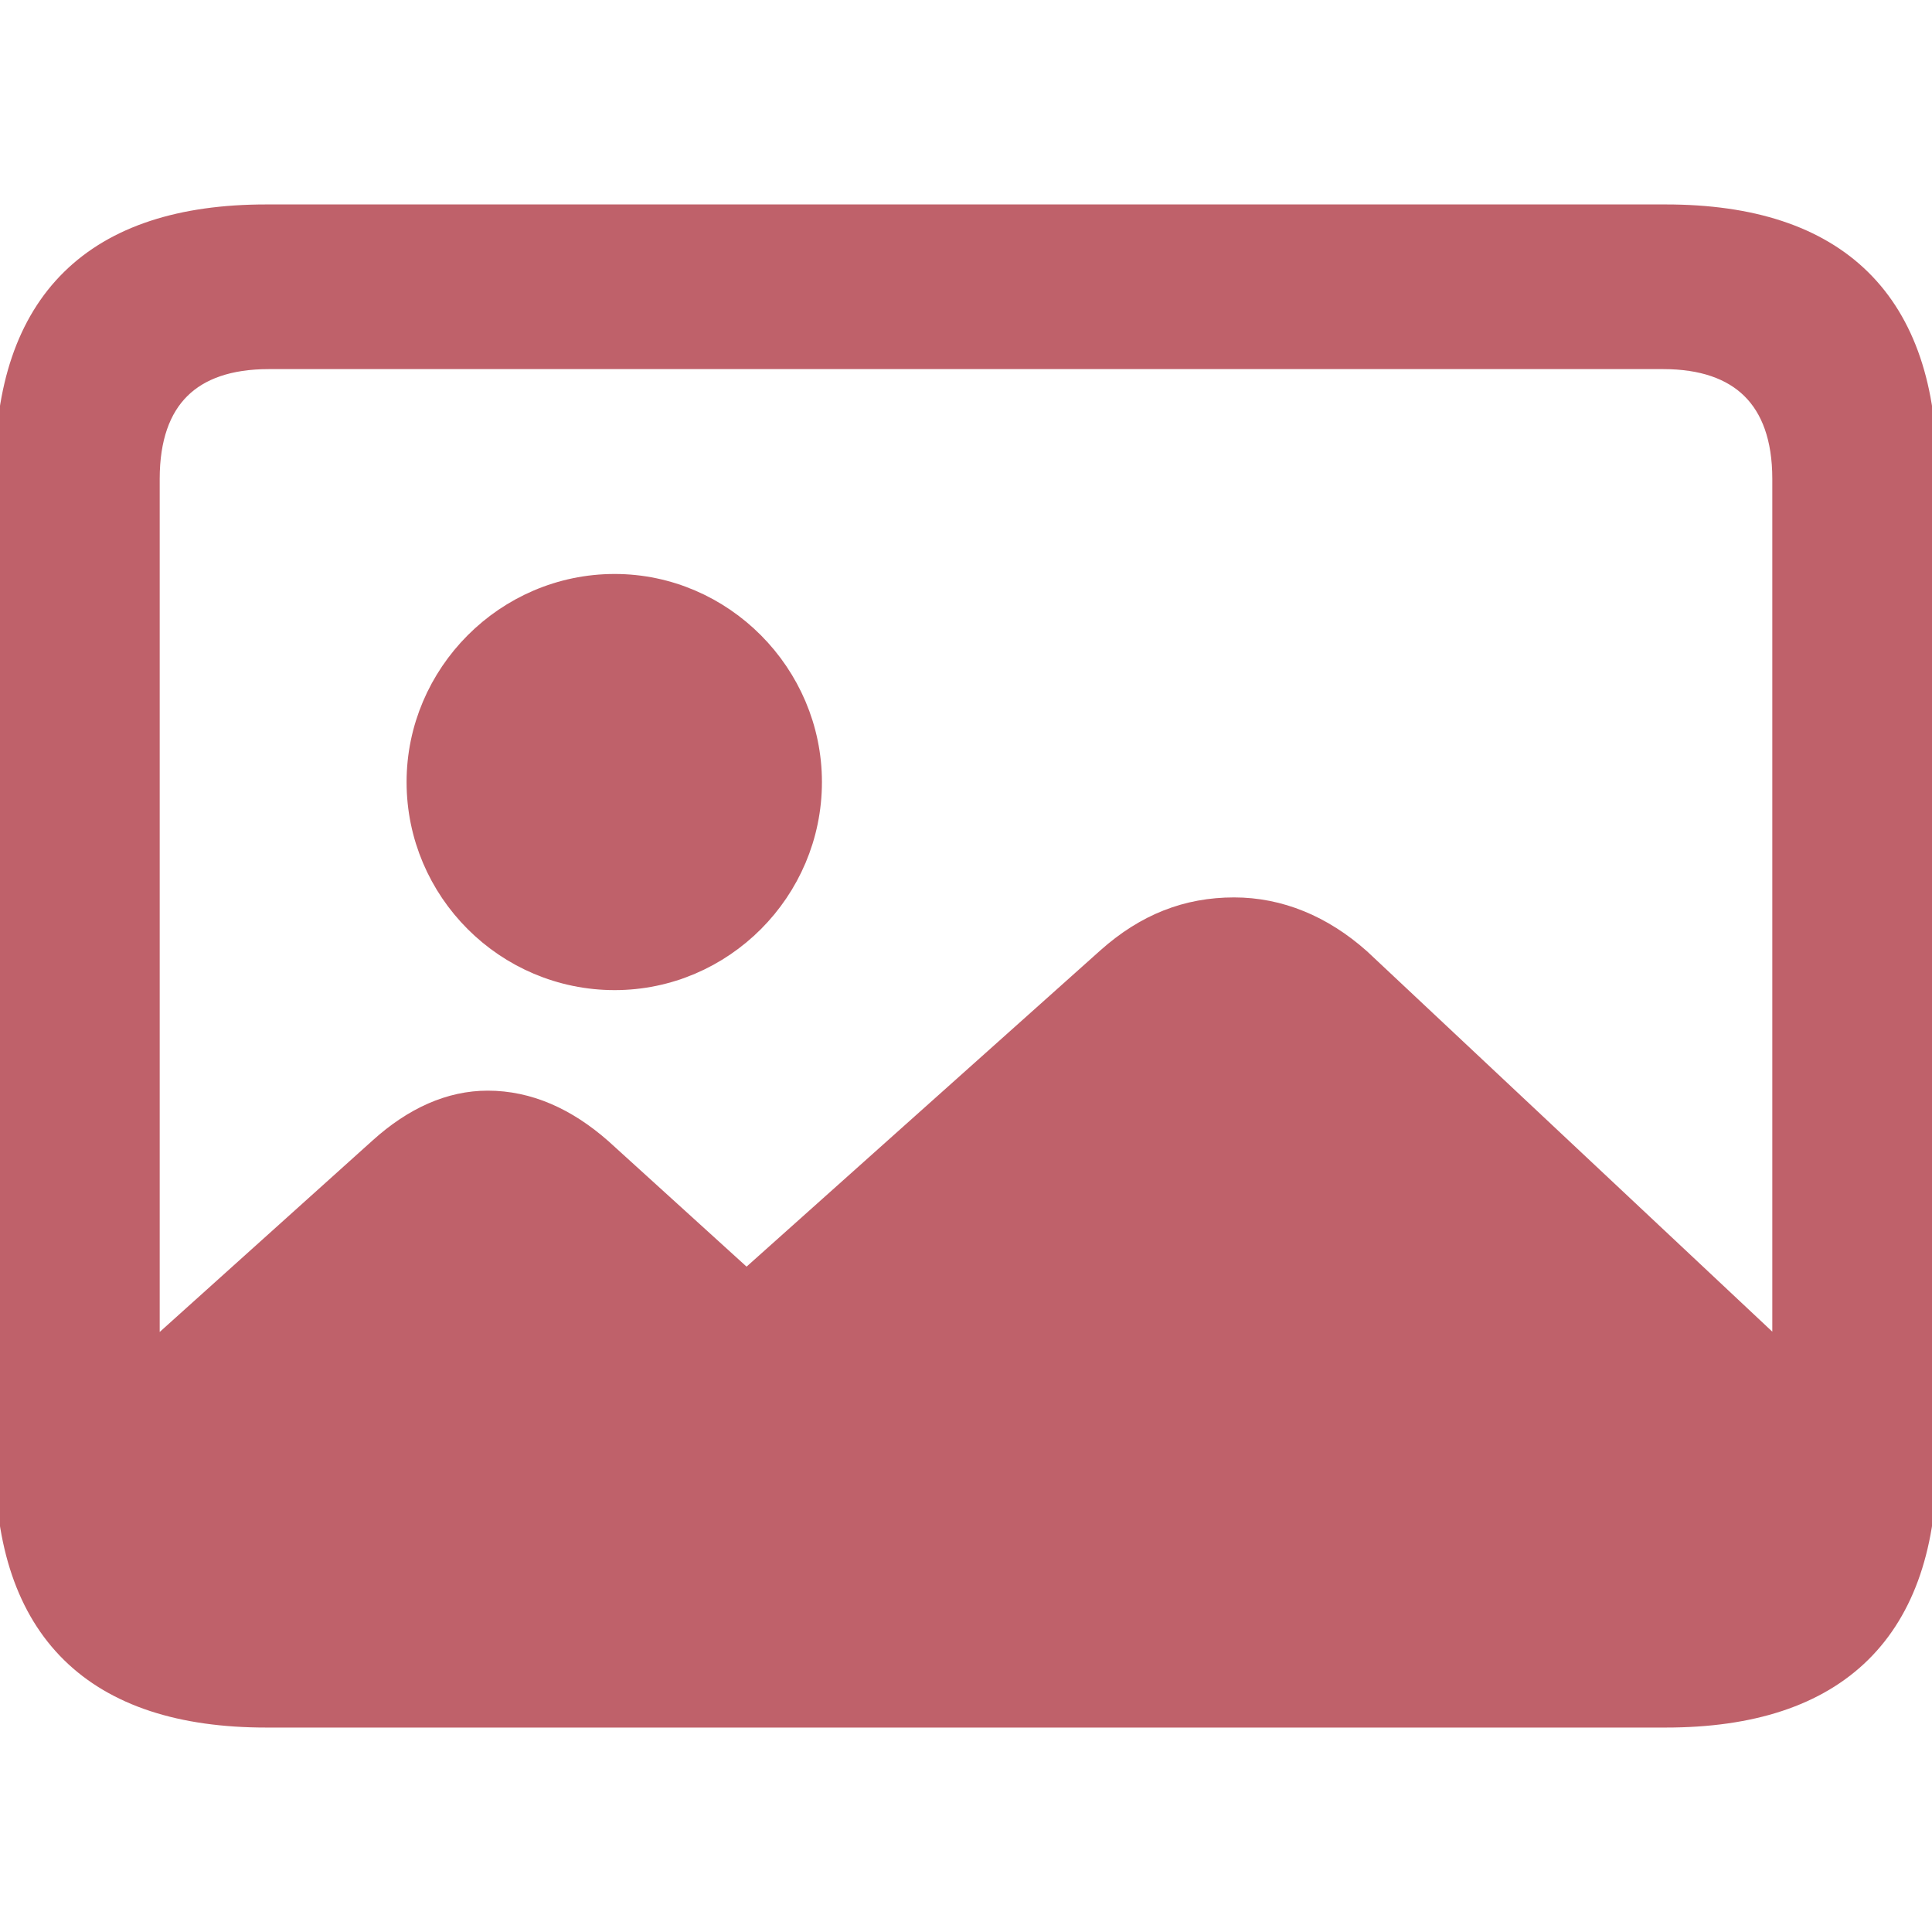
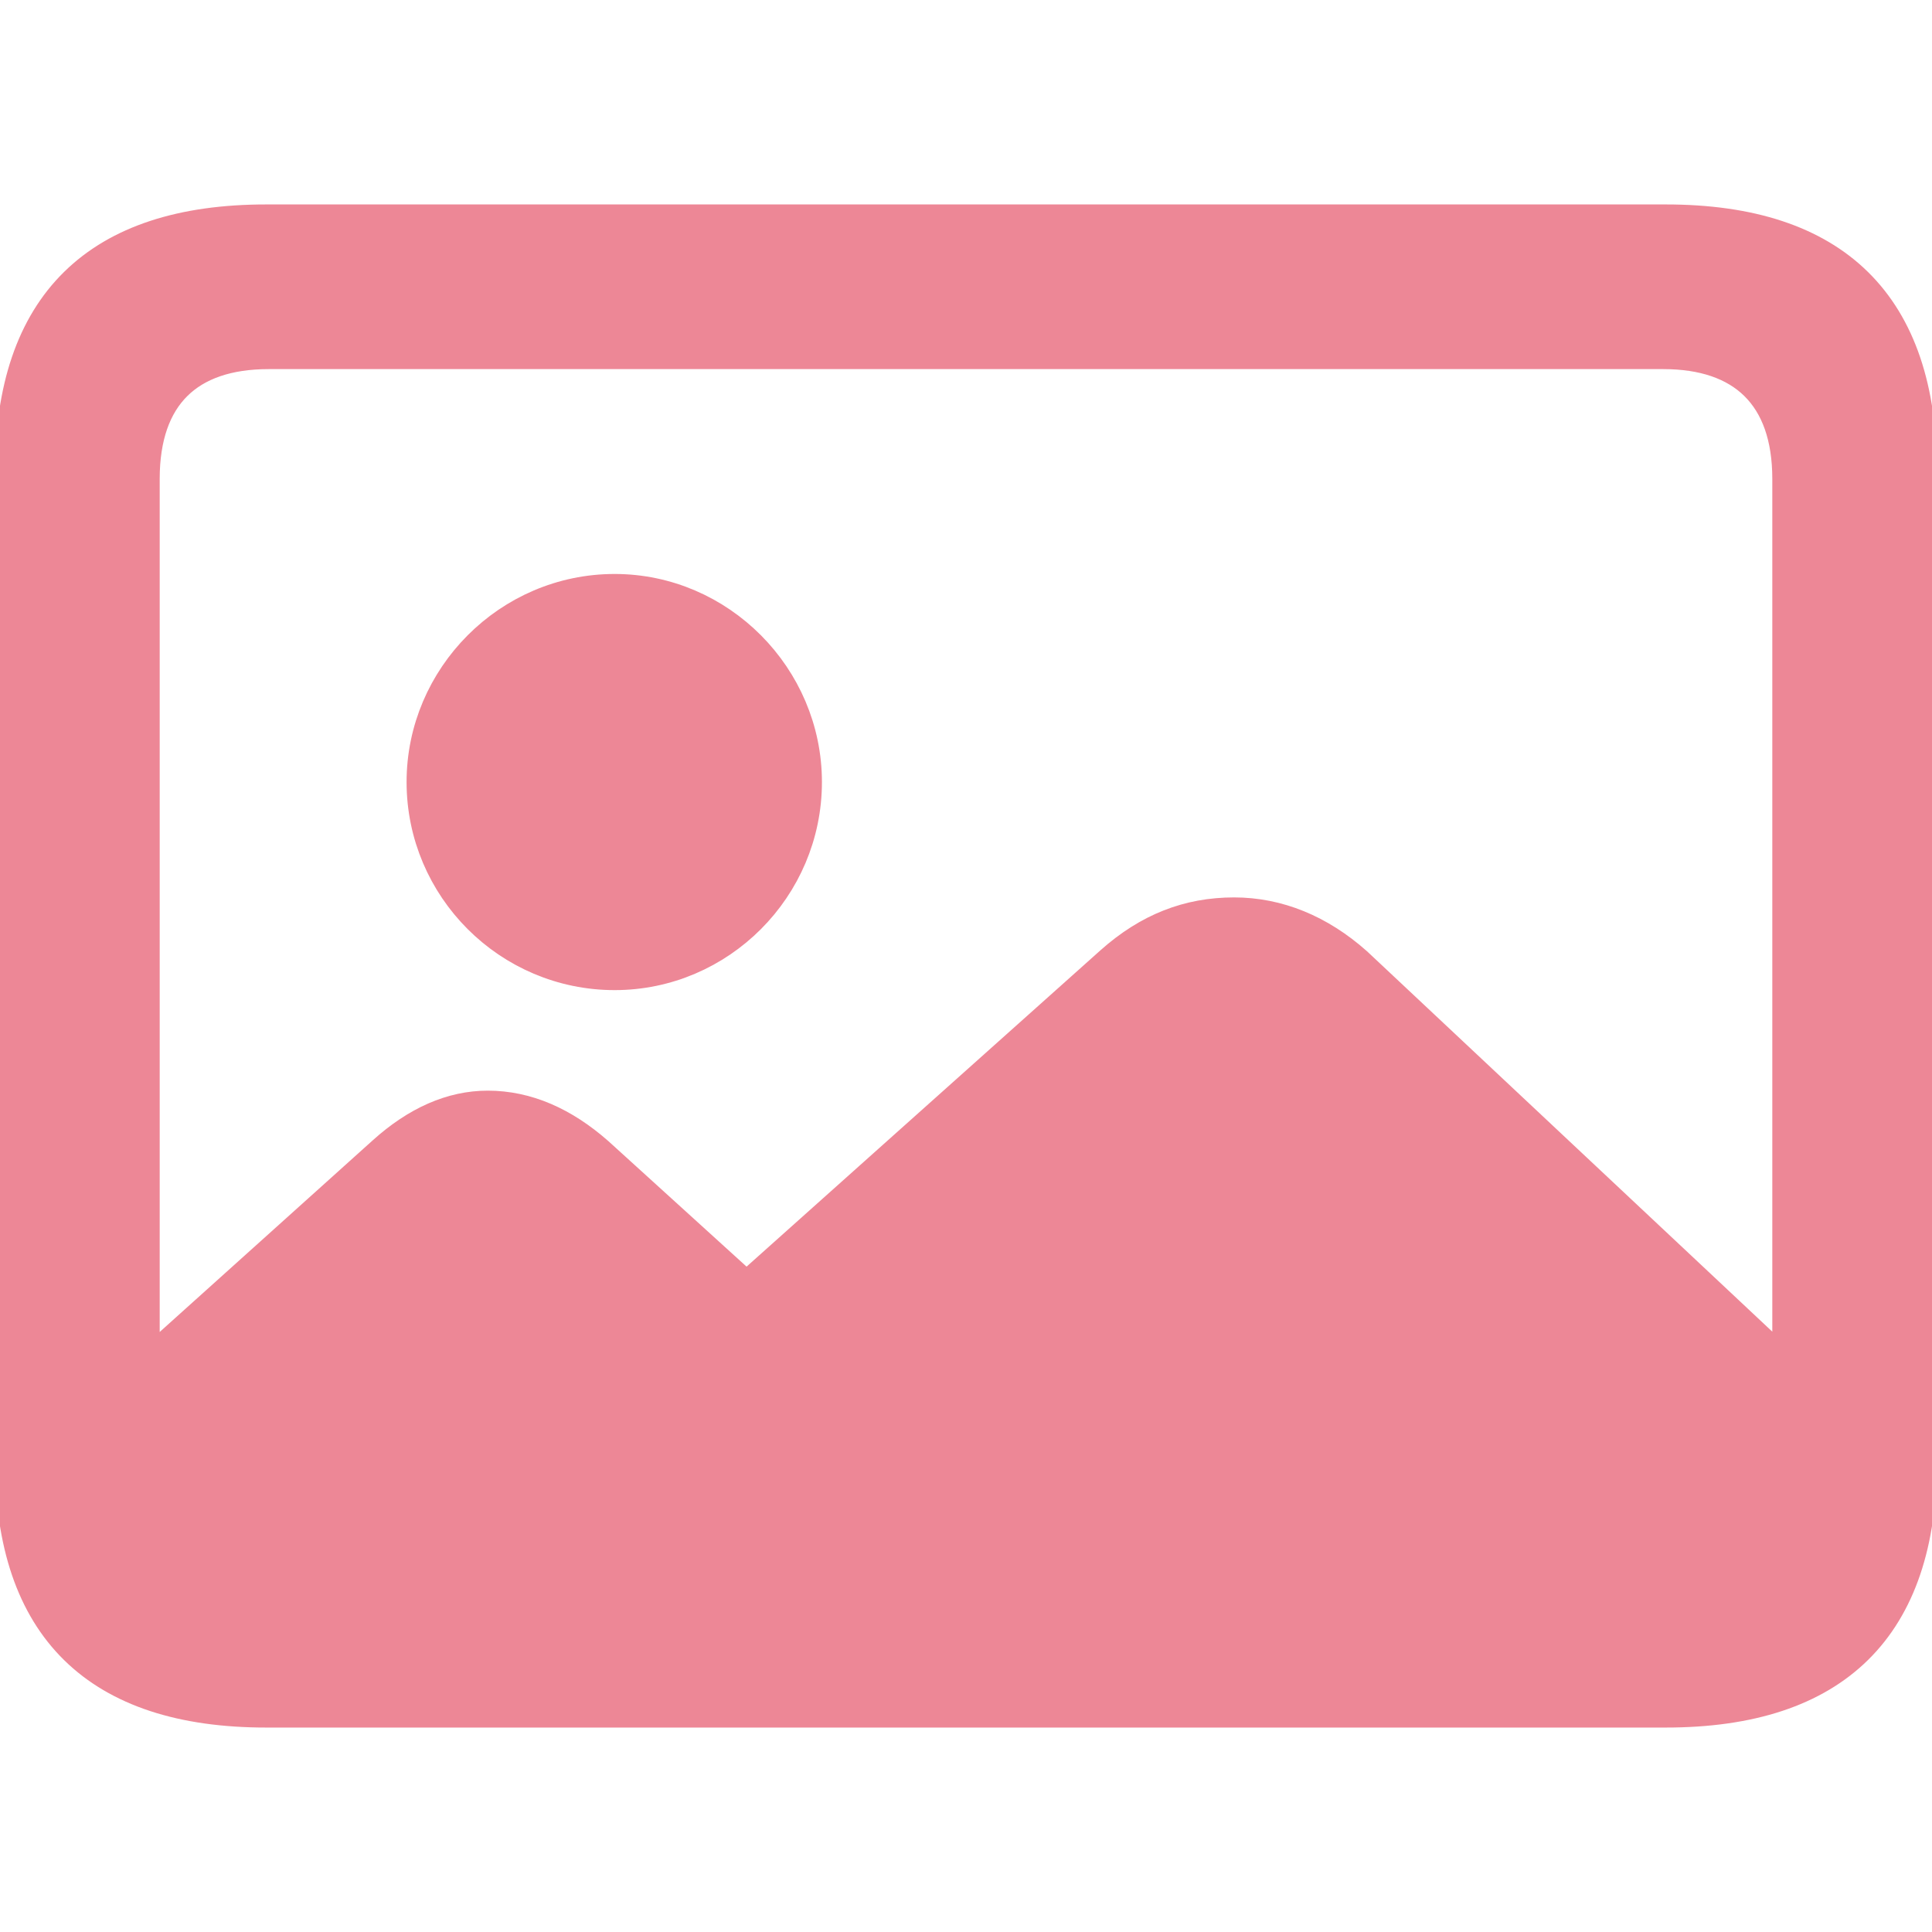
- <svg xmlns="http://www.w3.org/2000/svg" fill="#bf616a" width="800px" height="800px" viewBox="0 0 56 56" stroke="#bf616a">
+ <svg xmlns="http://www.w3.org/2000/svg" fill="#ed8796" width="800px" height="800px" viewBox="0 0 56 56" stroke="#ed8796">
  <g id="SVGRepo_bgCarrier" stroke-width="0" />
  <g id="SVGRepo_tracerCarrier" stroke-linecap="round" stroke-linejoin="round" />
  <g id="SVGRepo_iconCarrier">
    <path d="M 7.715 49.574 L 48.285 49.574 C 53.184 49.574 55.645 47.137 55.645 42.309 L 55.645 13.691 C 55.645 8.863 53.184 6.426 48.285 6.426 L 7.715 6.426 C 2.84 6.426 .355 8.84 .355 13.691 L .355 42.309 C .355 47.16 2.84 49.574 7.715 49.574 Z M 39.285 27.941 C 38.23 27.004 37.035 26.512 35.77 26.512 C 34.457 26.512 33.309 26.957 32.23 27.918 L 21.637 37.387 L 17.301 33.449 C 16.316 32.582 15.262 32.113 14.137 32.113 C 13.105 32.113 12.098 32.559 11.137 33.426 L 4.129 39.73 L 4.129 13.879 C 4.129 11.441 5.441 10.199 7.785 10.199 L 48.215 10.199 C 50.535 10.199 51.871 11.441 51.871 13.879 L 51.871 39.754 Z M 17.816 28.199 C 20.84 28.199 23.324 25.715 23.324 22.668 C 23.324 19.645 20.84 17.137 17.816 17.137 C 14.77 17.137 12.285 19.645 12.285 22.668 C 12.285 25.715 14.77 28.199 17.816 28.199 Z" />
  </g>
</svg>
